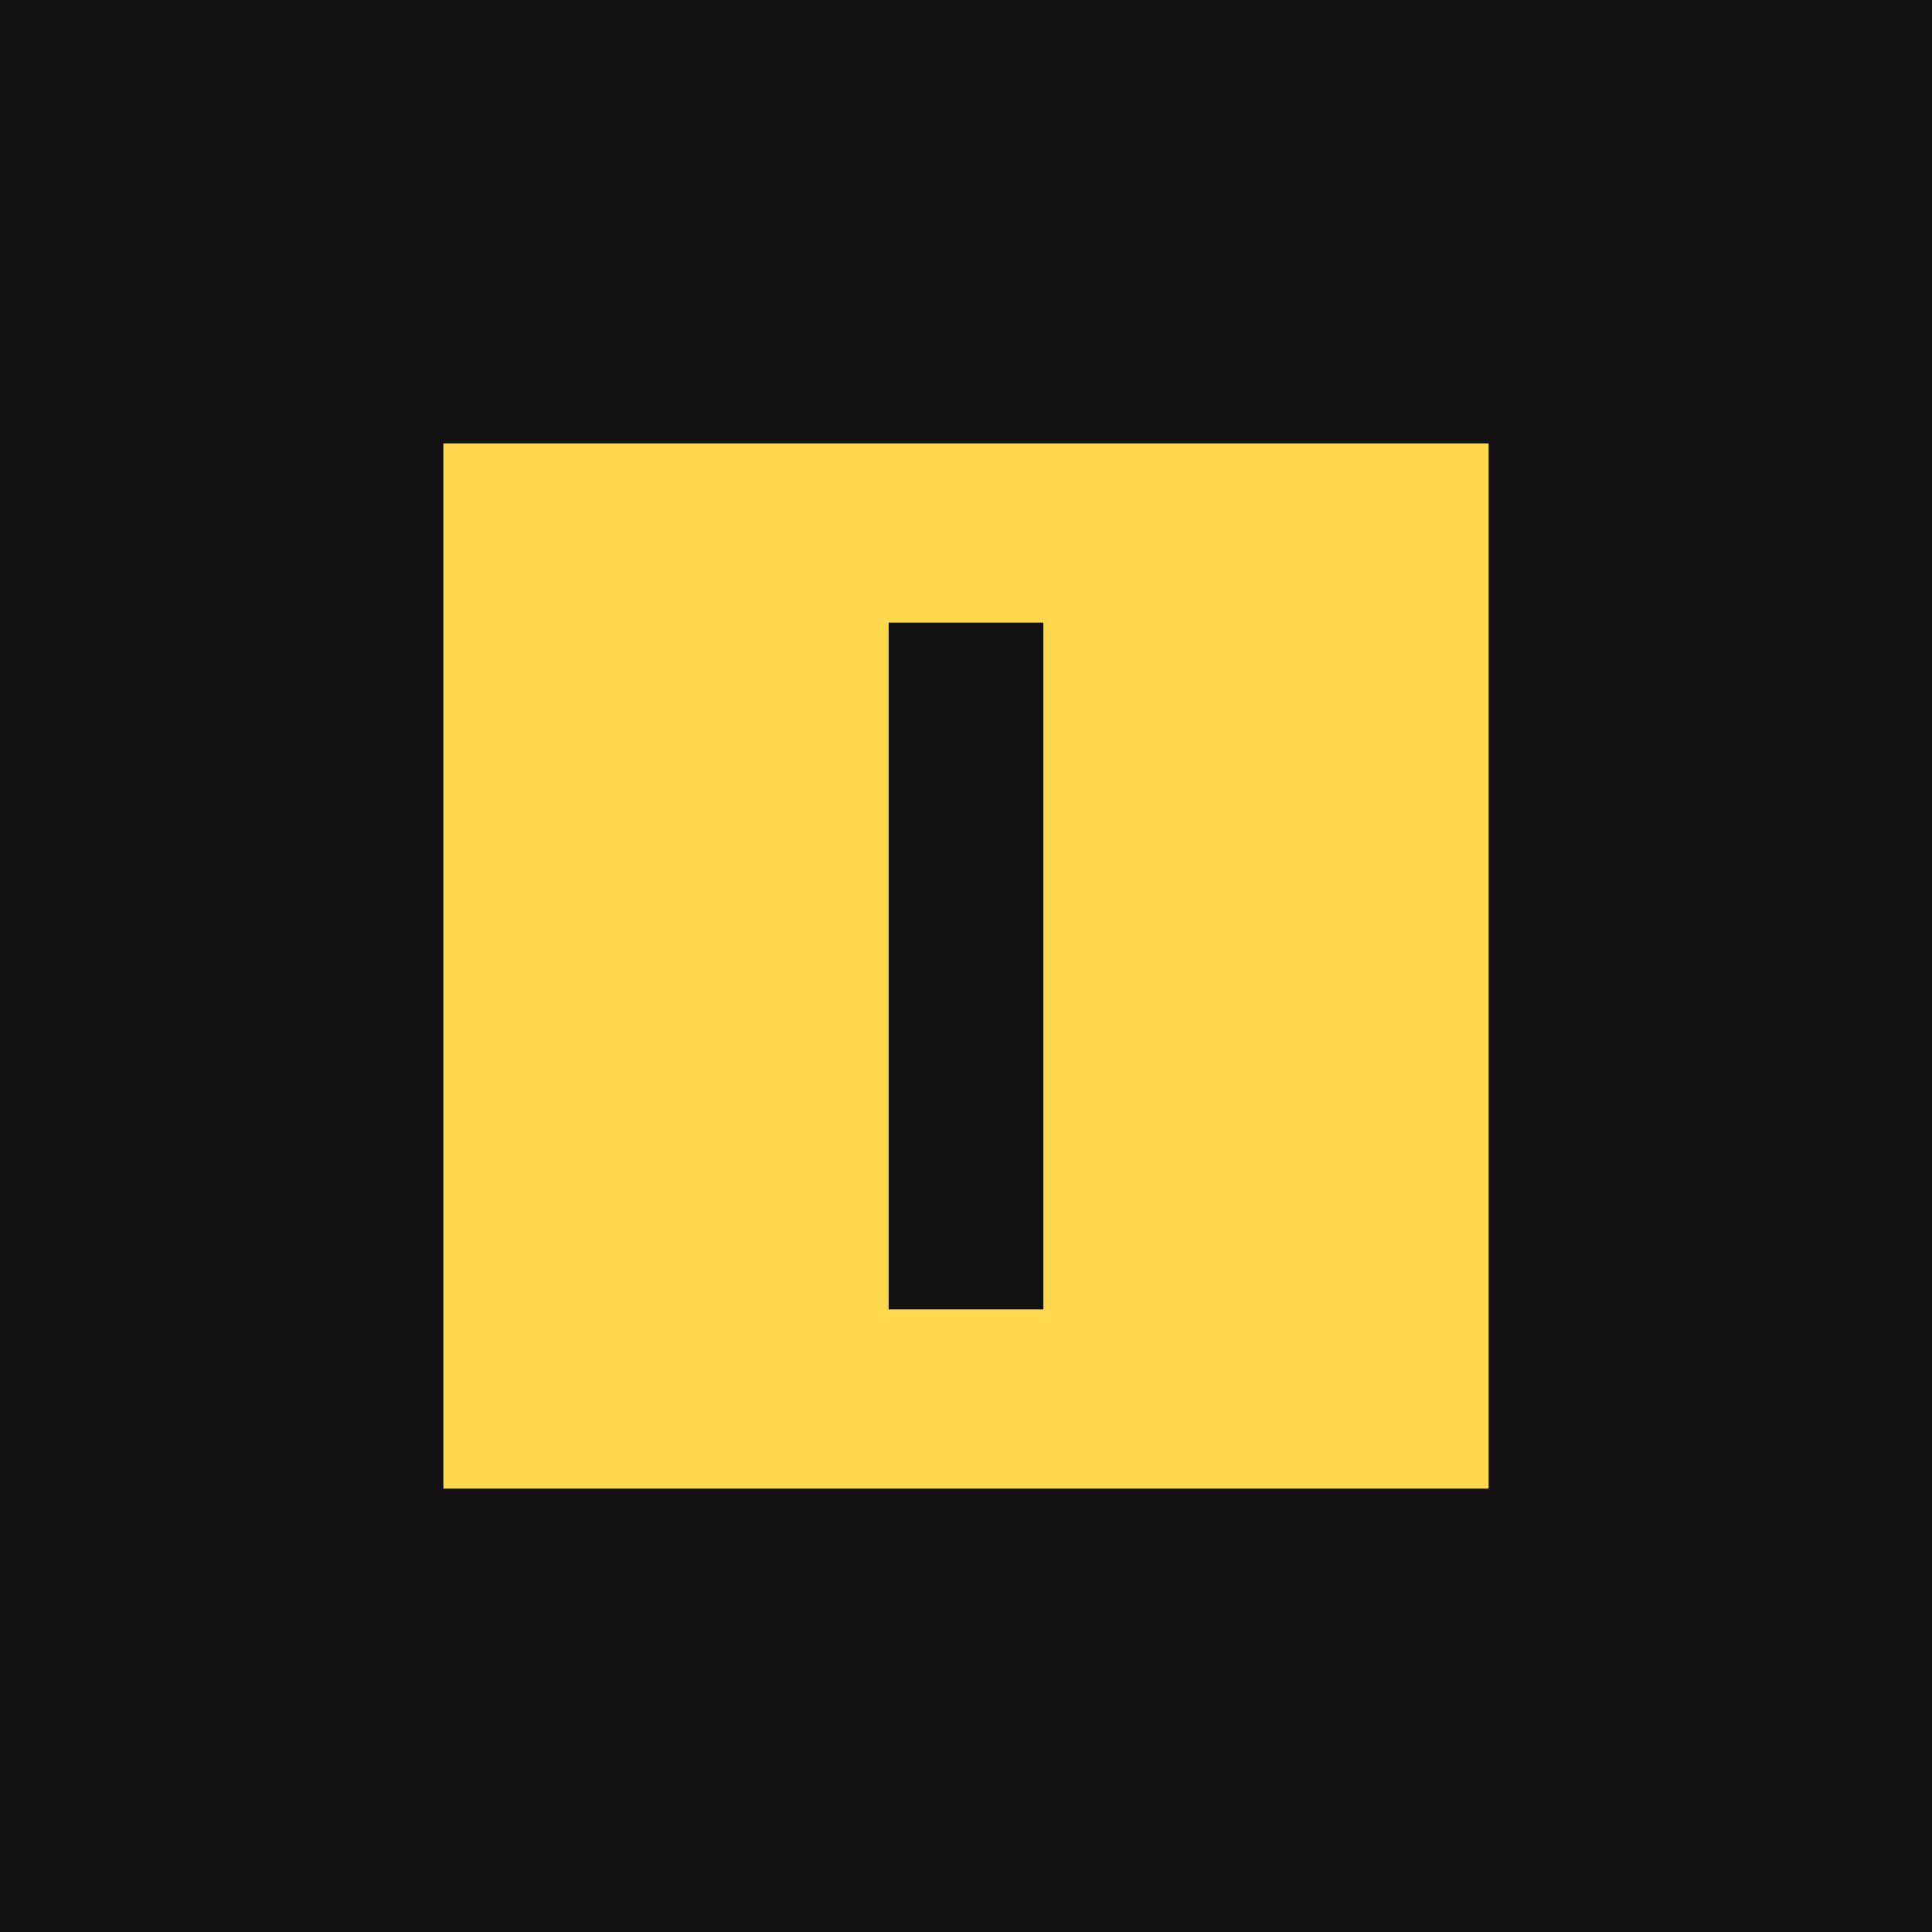
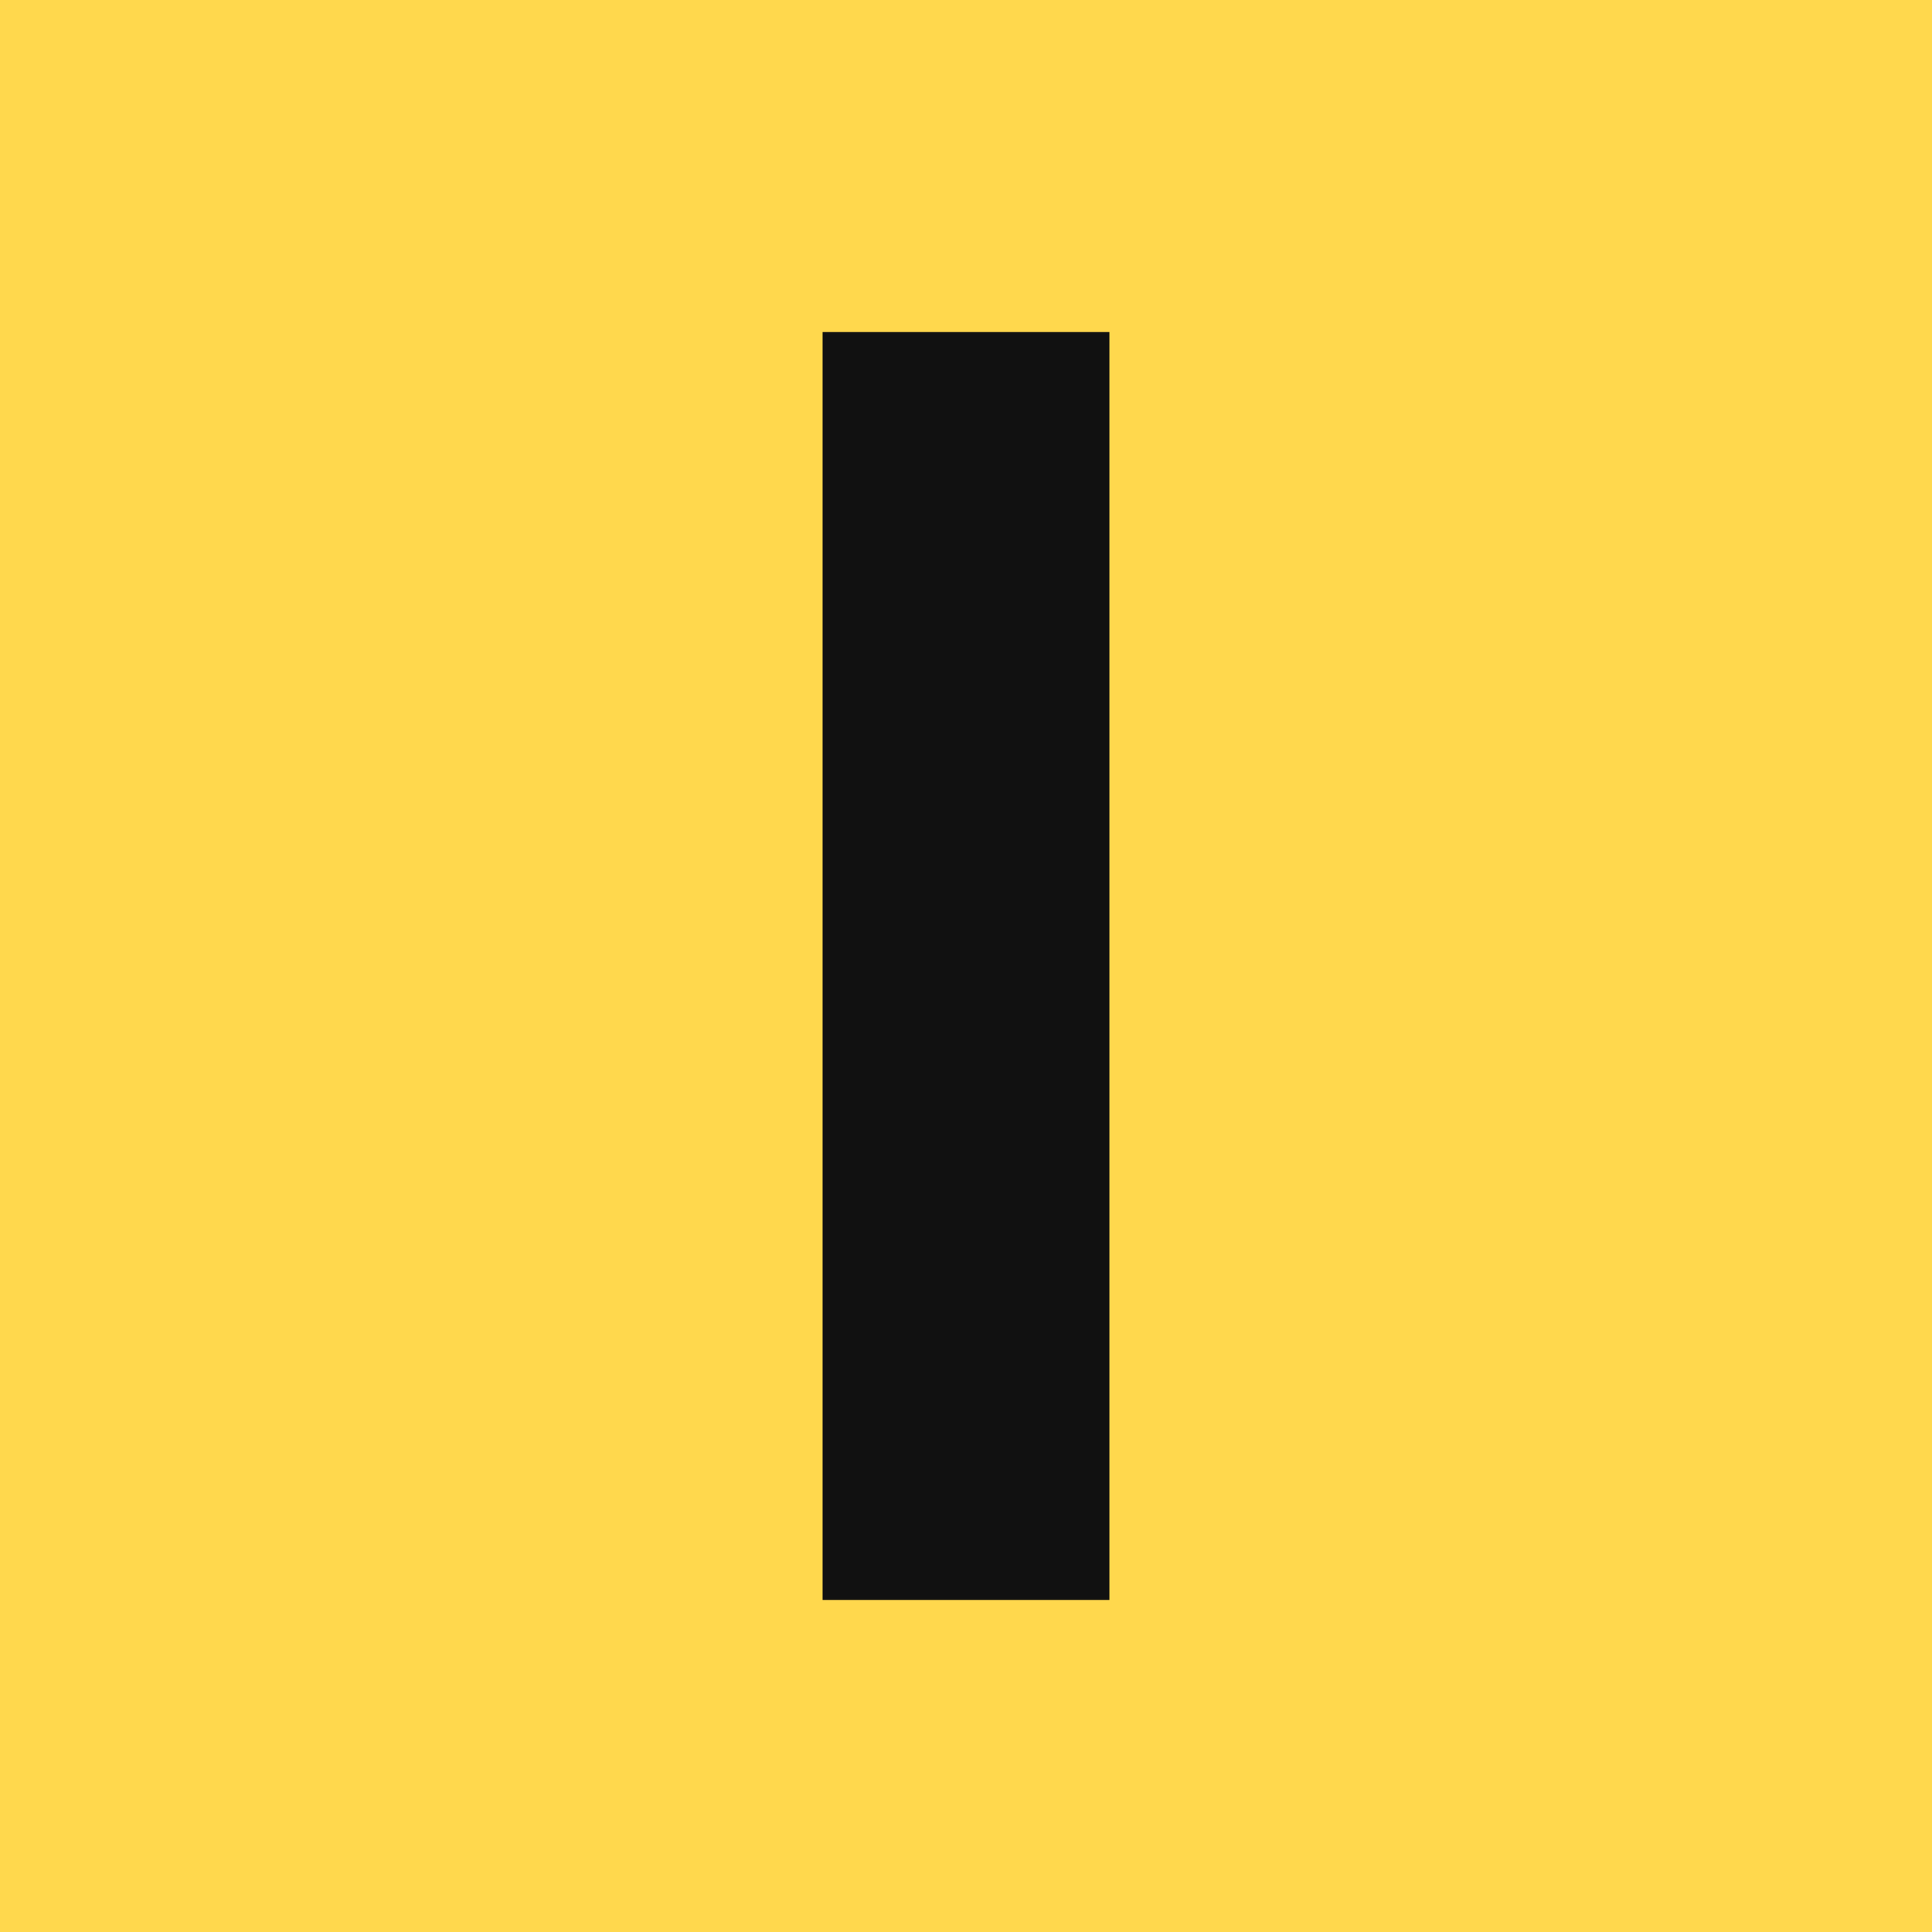
<svg xmlns="http://www.w3.org/2000/svg" width="1024" height="1024" viewBox="0 0 1024 1024" role="img" aria-labelledby="title desc">
-   <rect width="1024" height="1024" fill="#111111" />
-   <rect x="235" y="235" width="554" height="554" fill="#FFD84D" />
-   <rect x="471" y="330" width="82" height="364" fill="#111111" />
+   <rect width="1024" height="1024" fill="#FFD84D" />
+   <rect x="436" y="176" width="152" height="672" fill="#111111" />
</svg>
